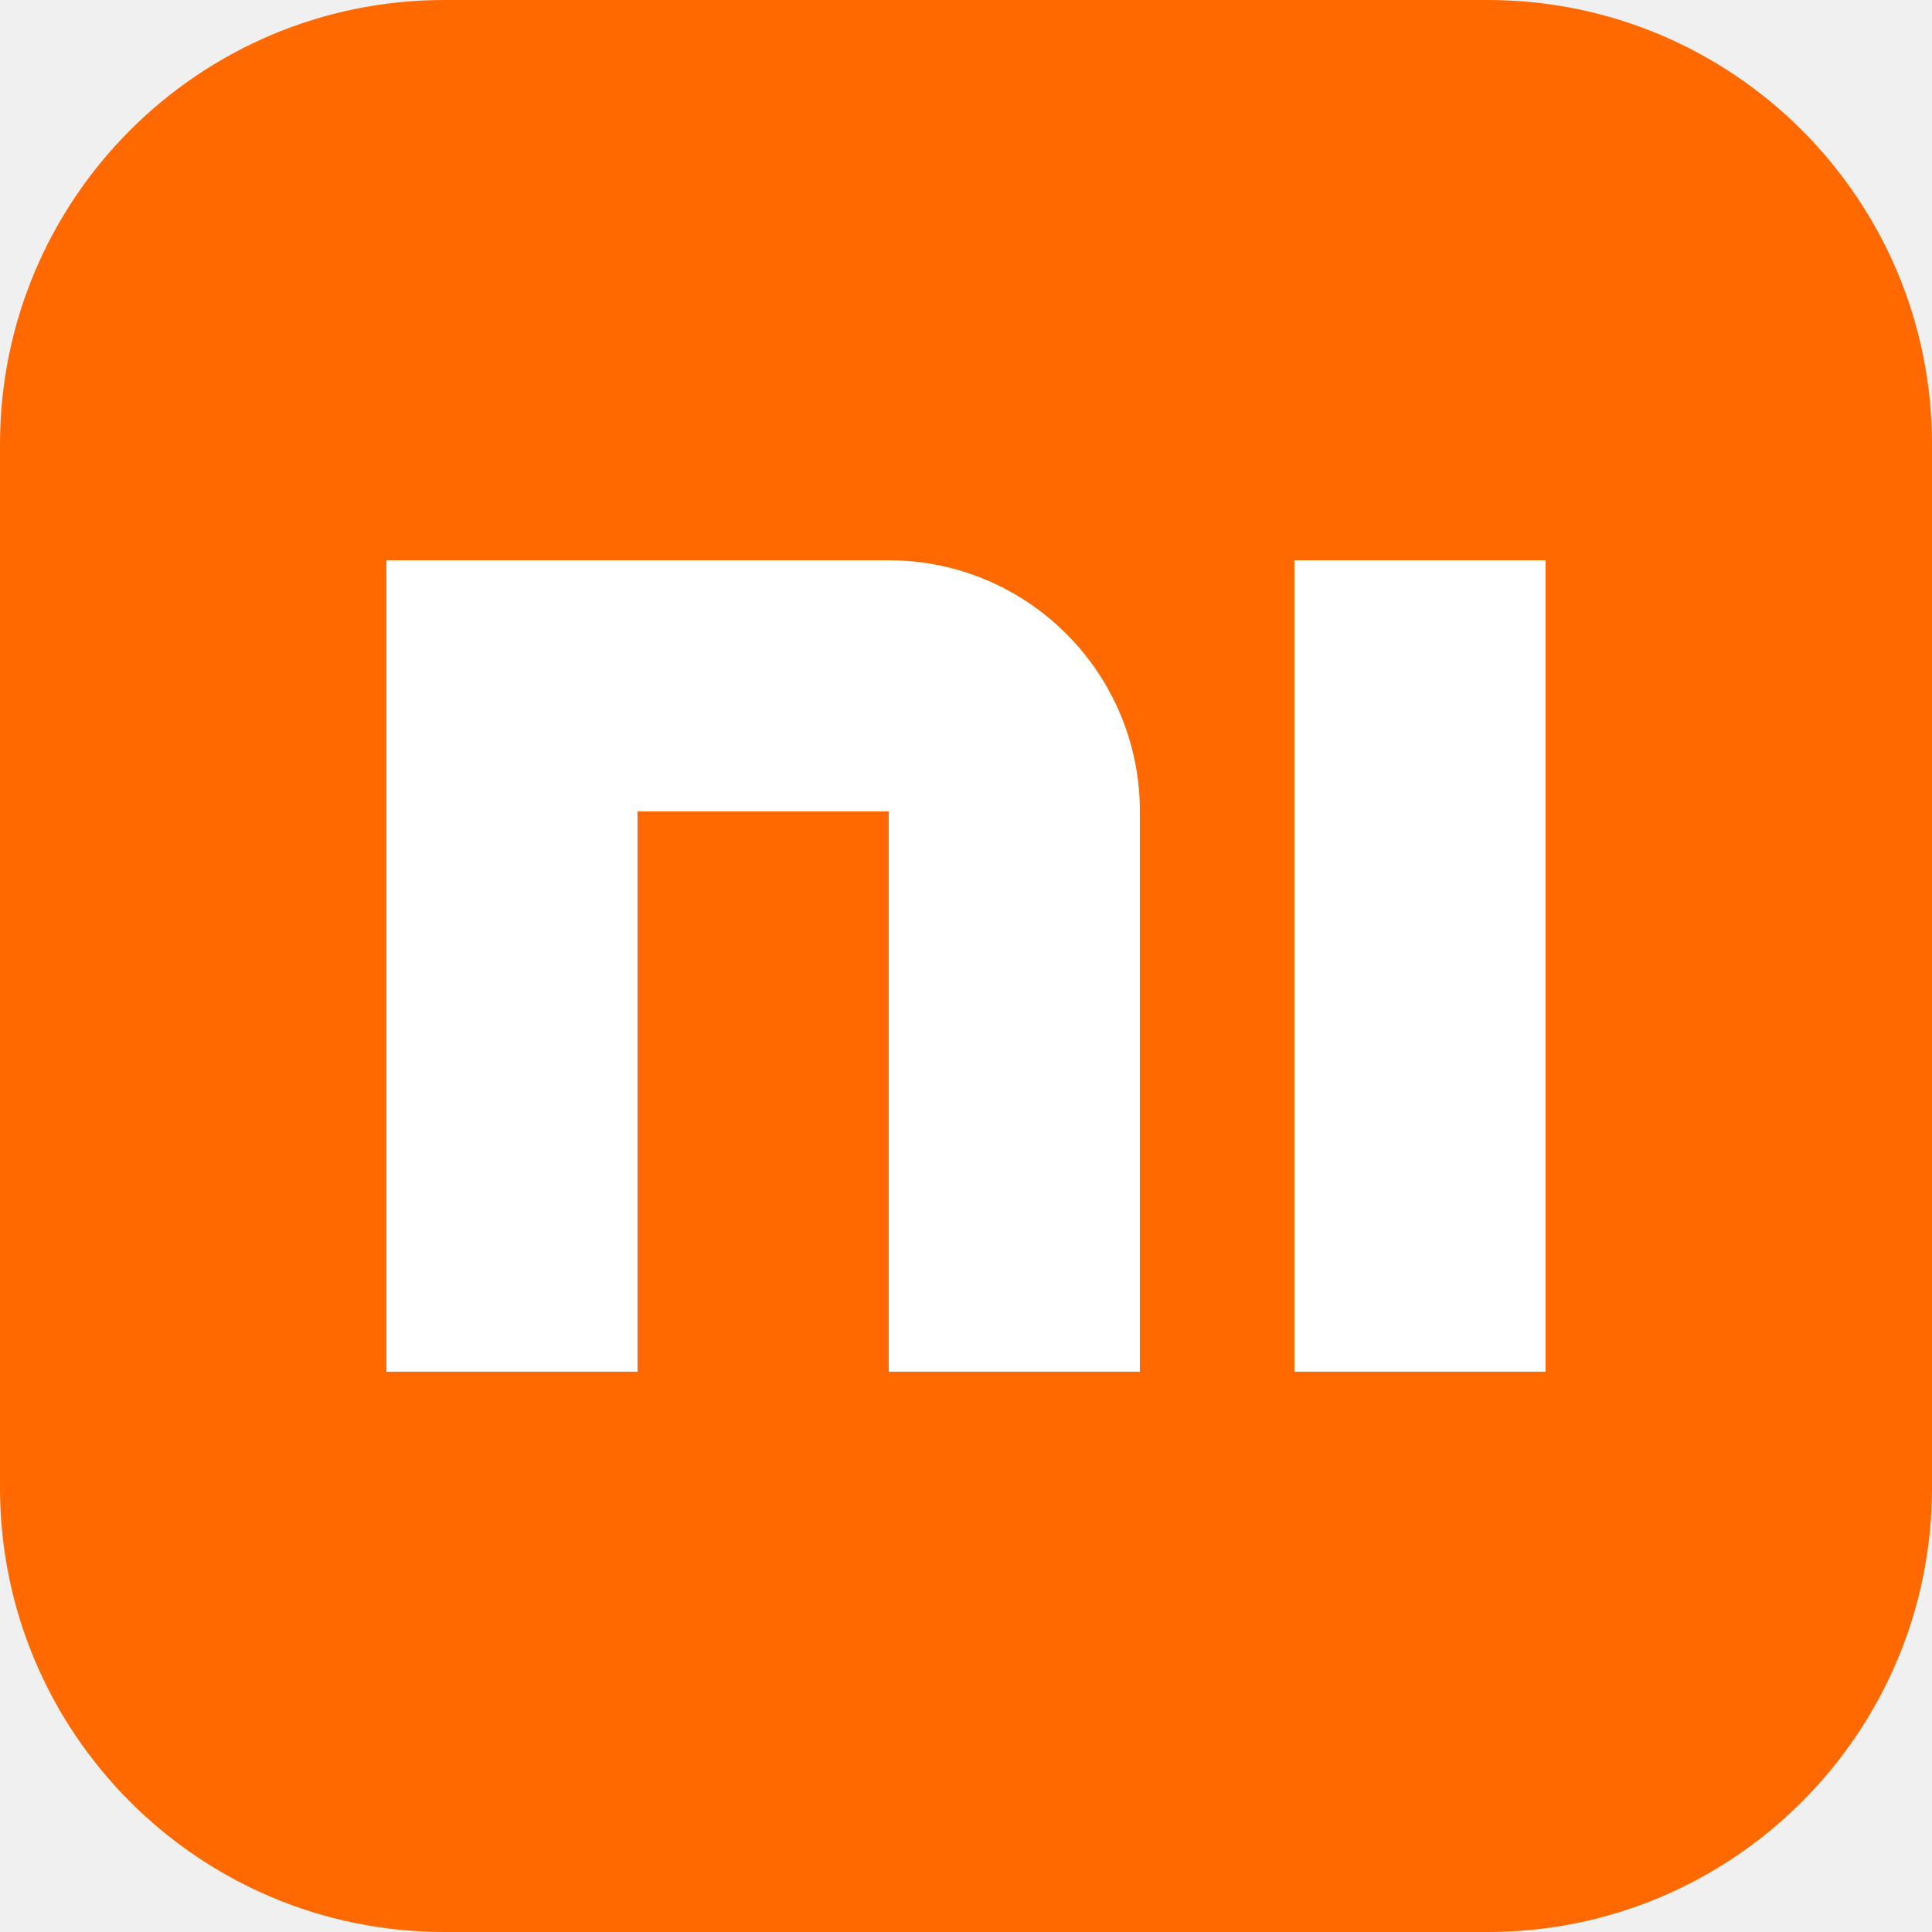
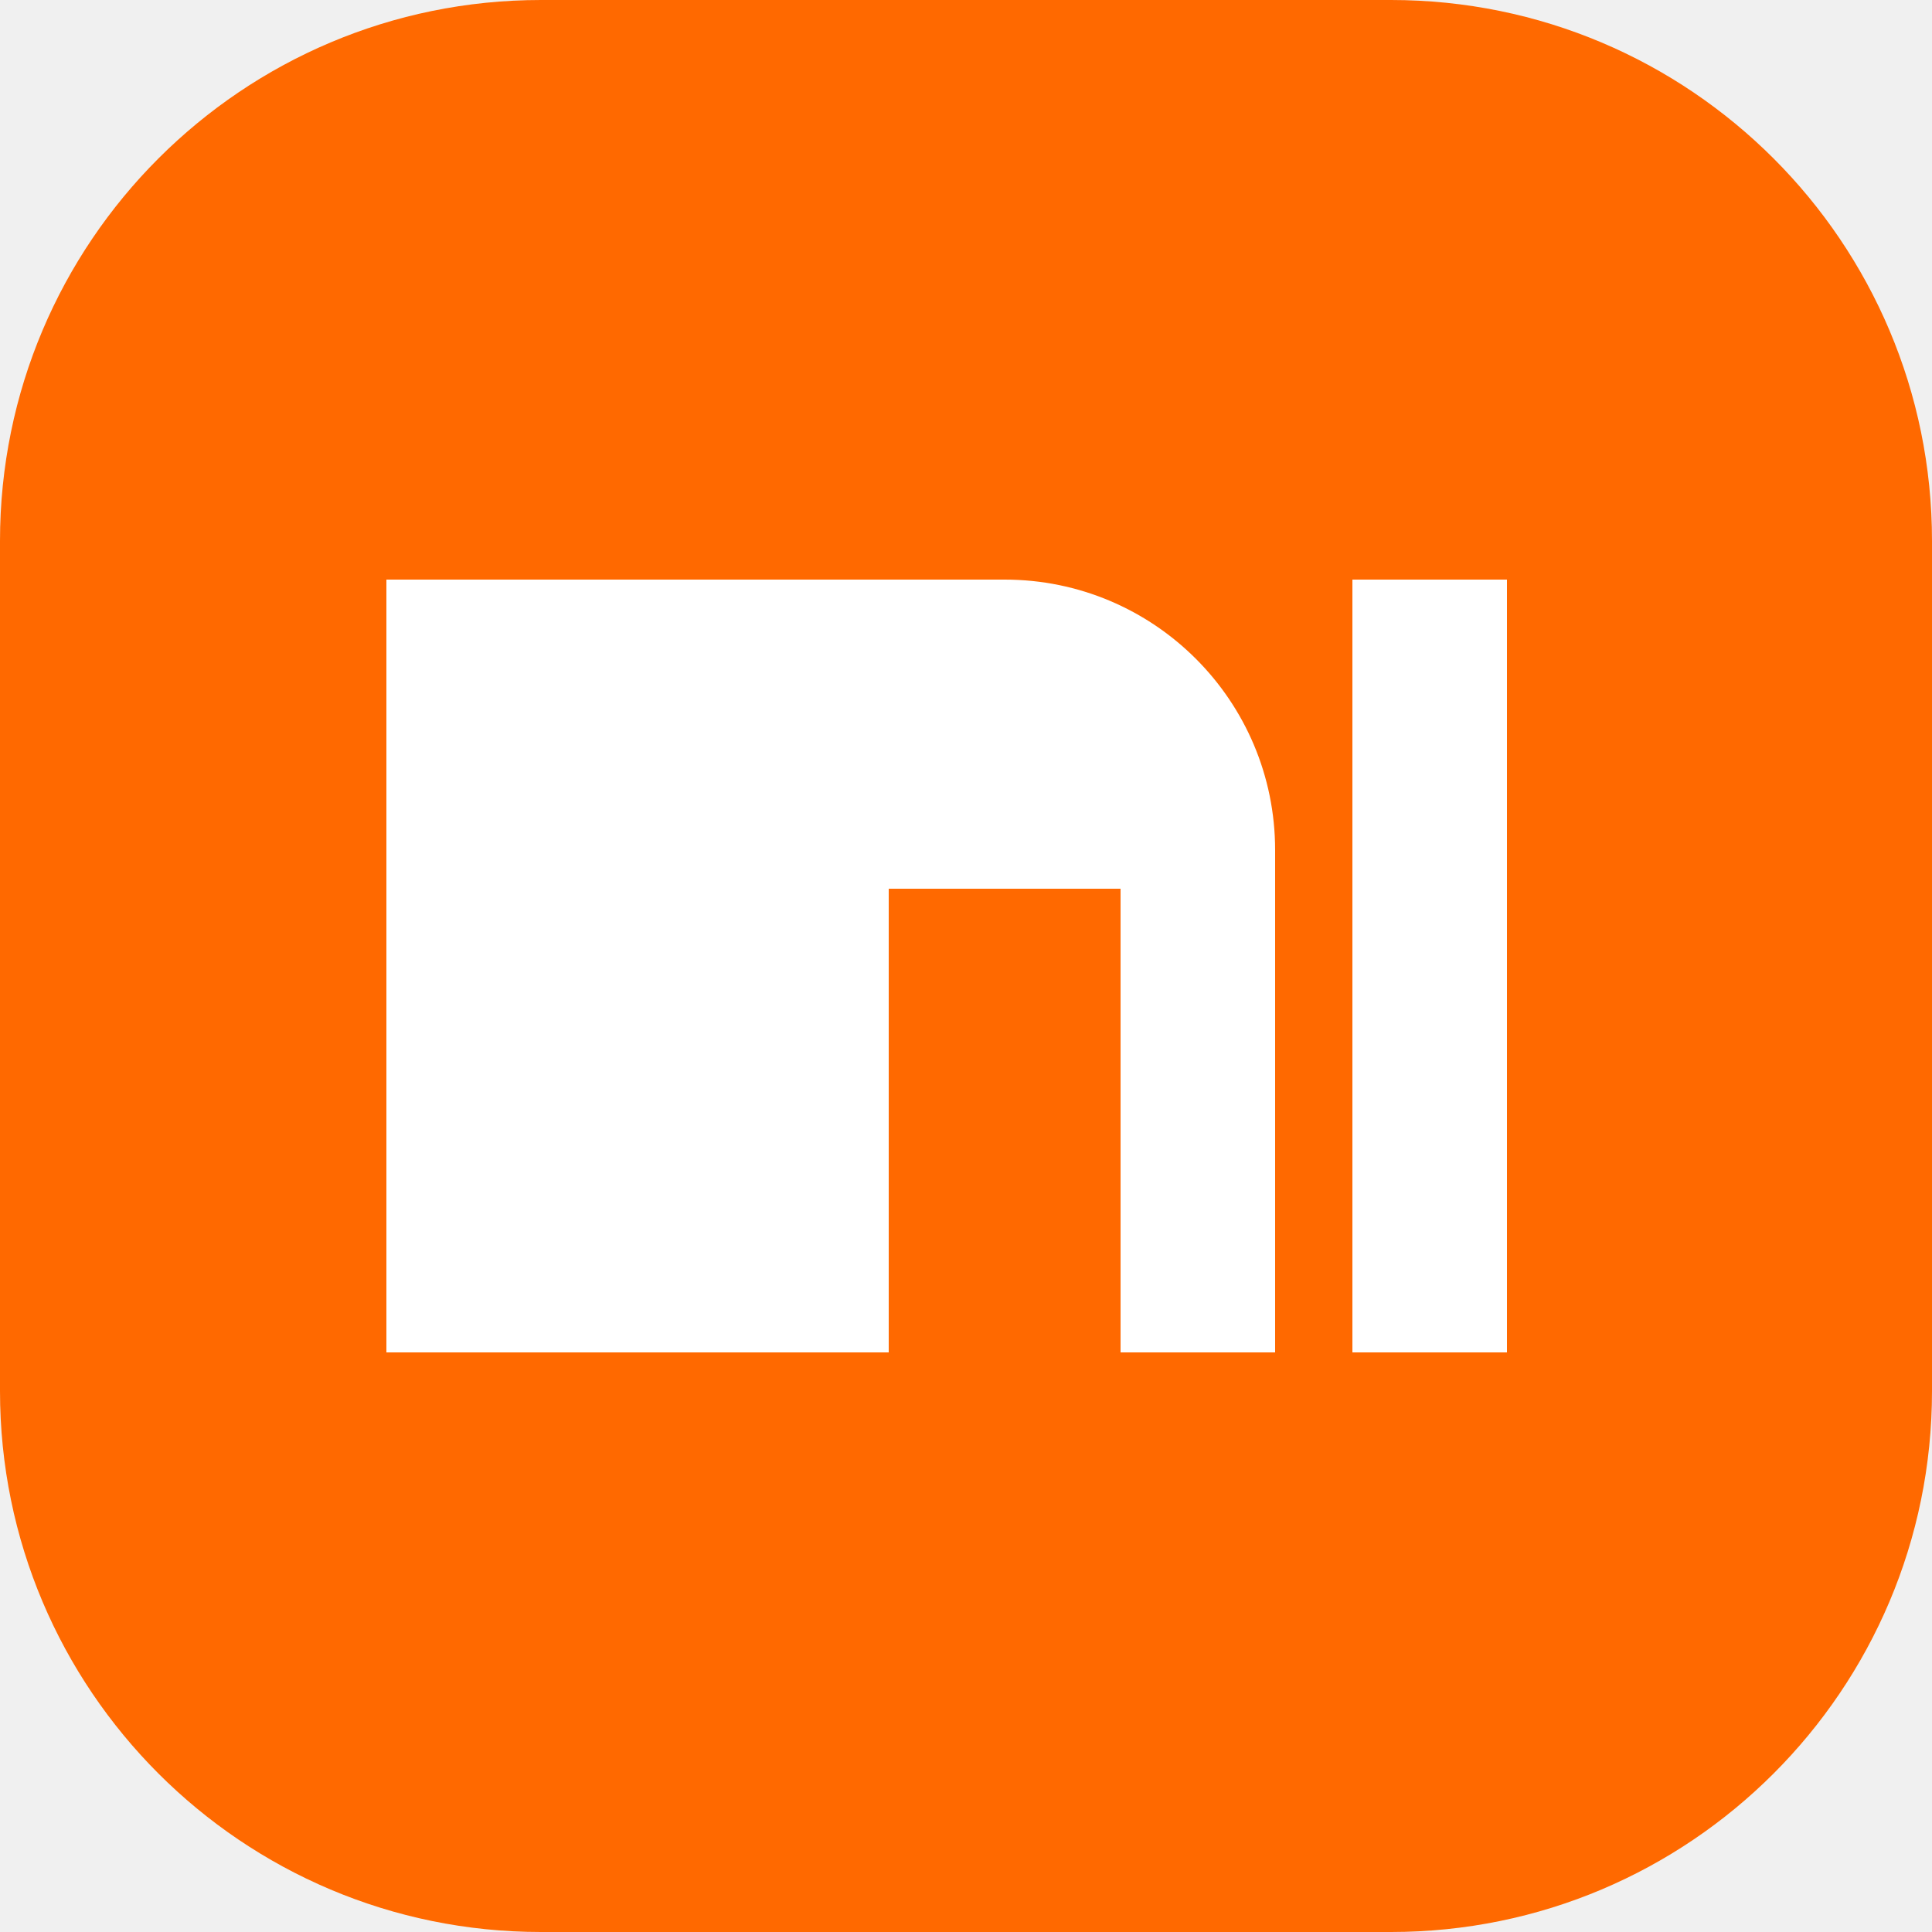
<svg xmlns="http://www.w3.org/2000/svg" viewBox="0 0 100 100" width="100" height="100">
-   <rect x="0" y="0" width="100" height="100" rx="23" ry="23" fill="#FF6900" />
-   <path d="M20 71 V29 H46 a13 13 0 0 1 13 13 V71 H46 V42 H33 V71 Z" fill="#ffffff" />
-   <rect x="67" y="29" width="13" height="42" fill="#ffffff" />
+   <rect x="0" y="0" width="100" height="100" rx="28" ry="28" fill="#FF6900" />
+   <path d="M20 70 V30 H52 A14 14 0 0 1 66 44 V70 H58 V46 H46 V70 Z" fill="#ffffff" />
+   <rect x="70" y="30" width="8" height="40" fill="#ffffff" />
</svg>
